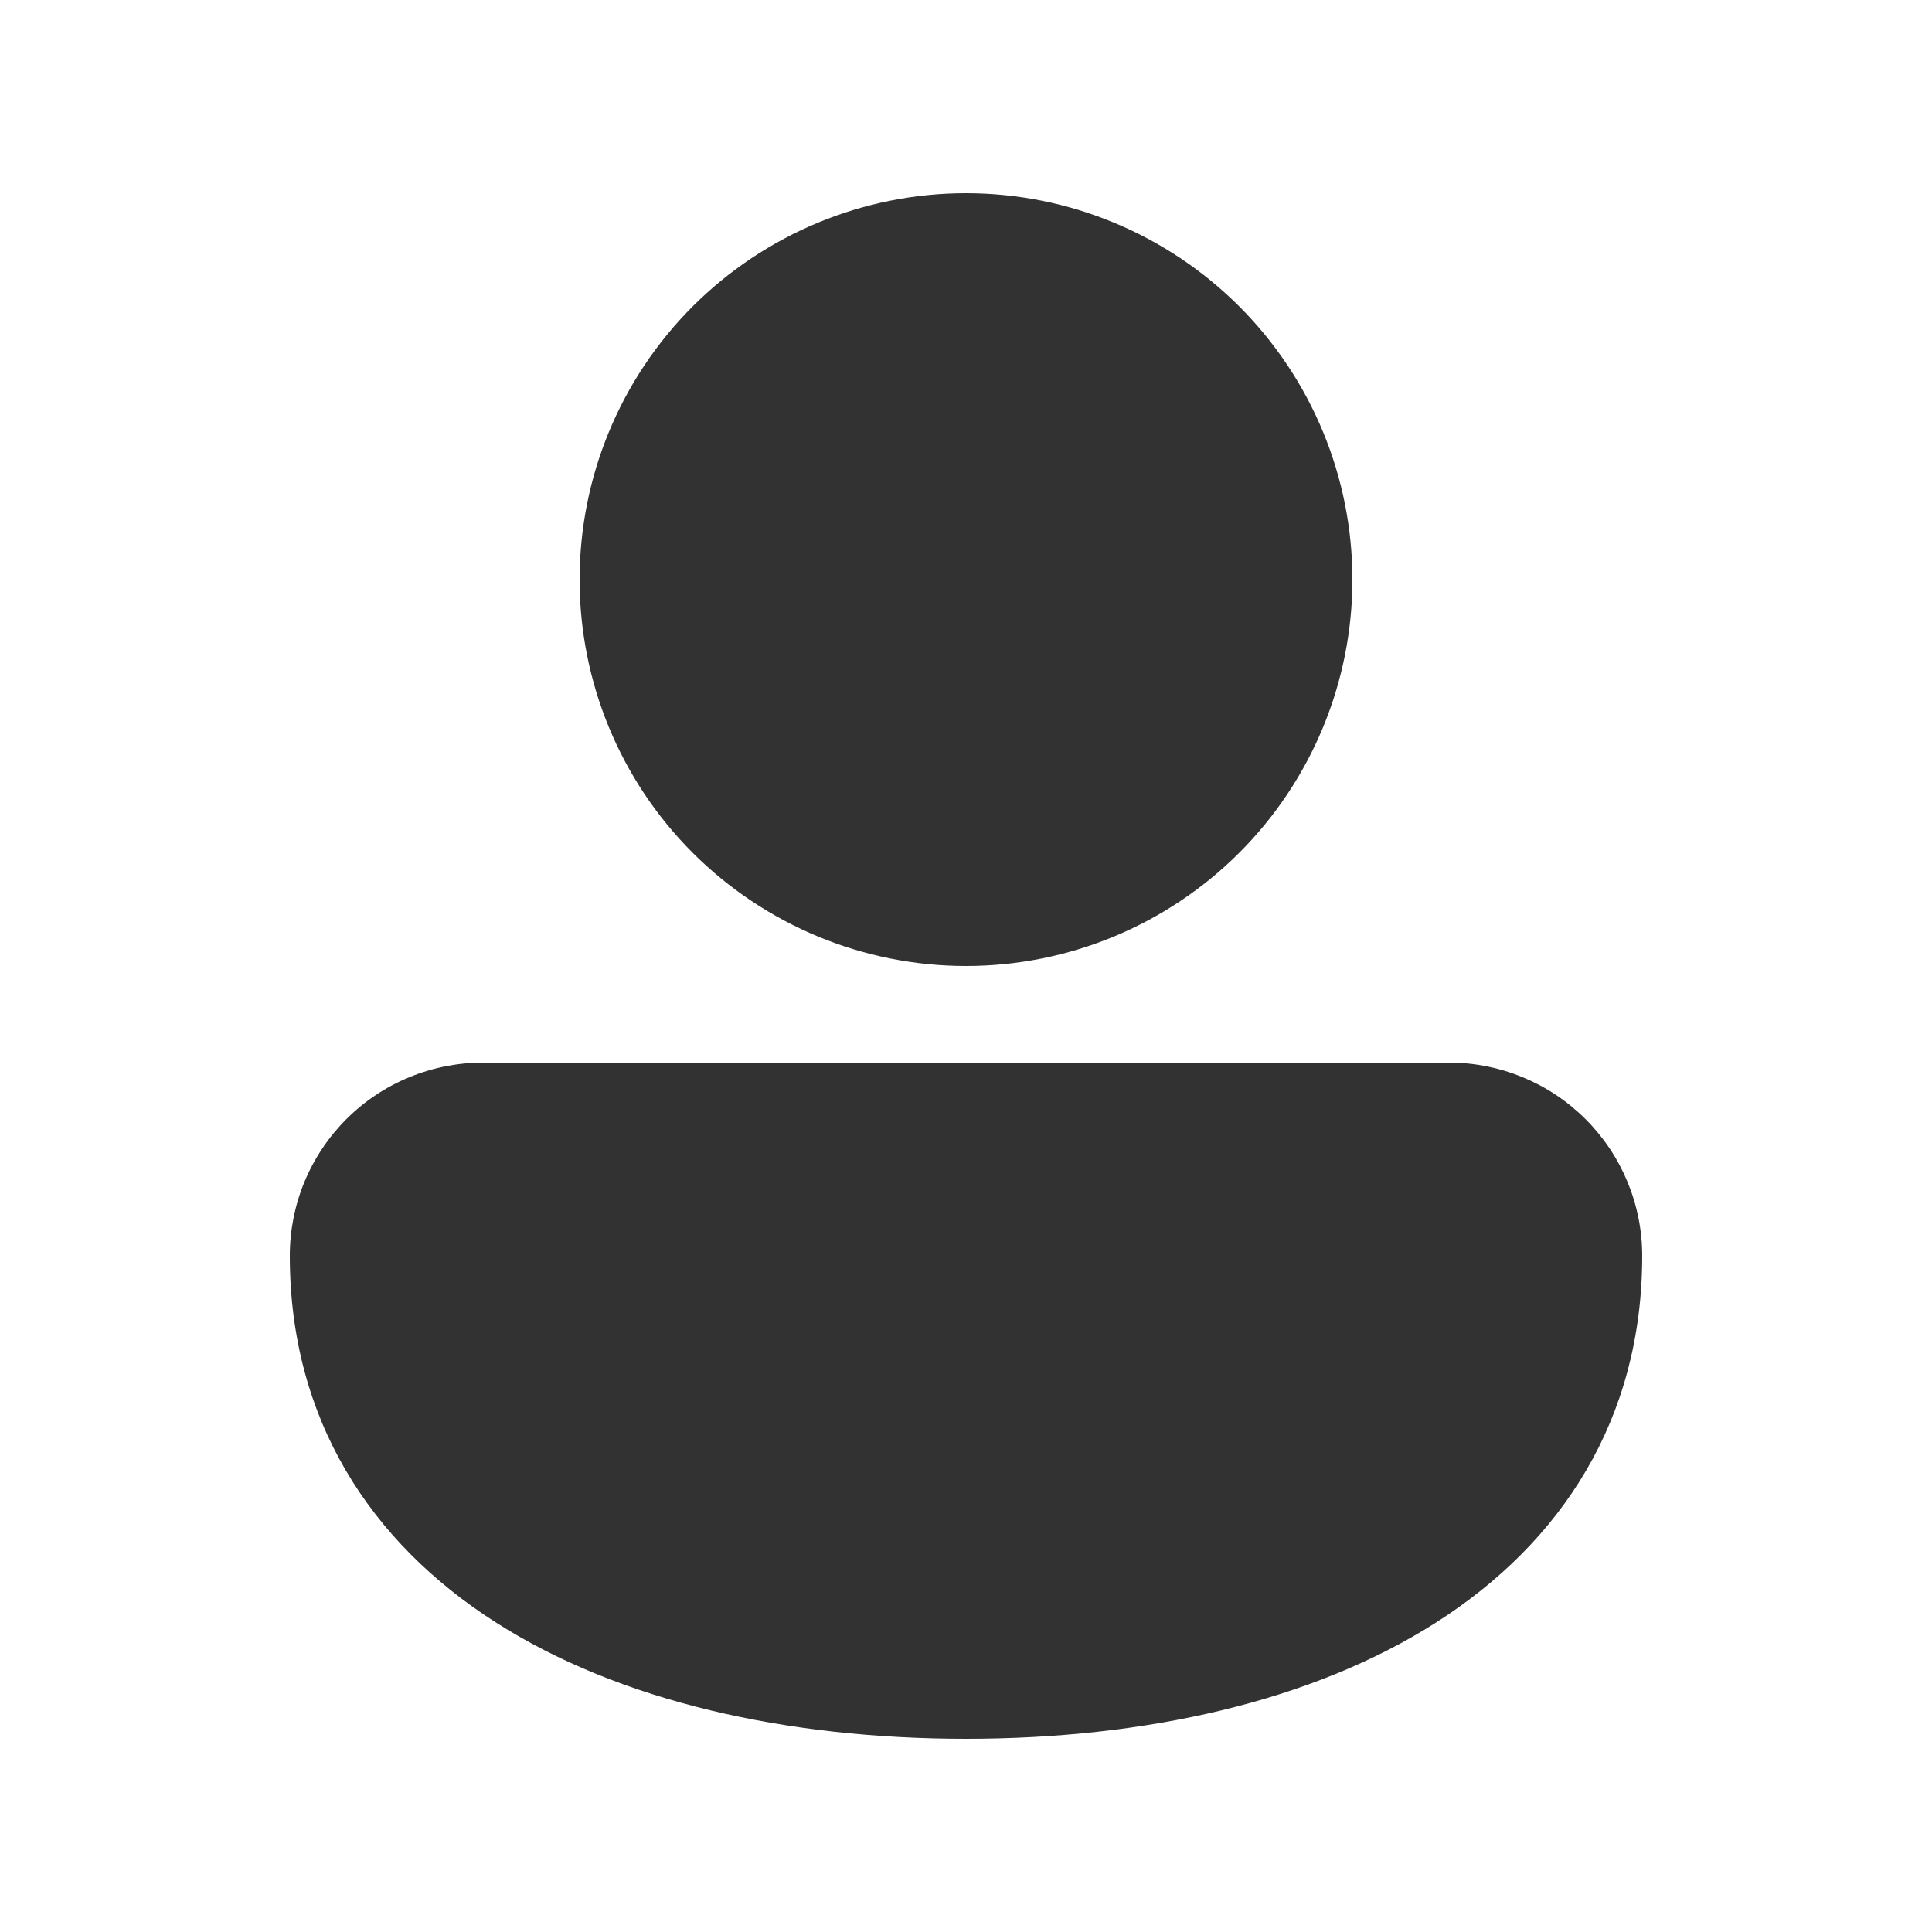
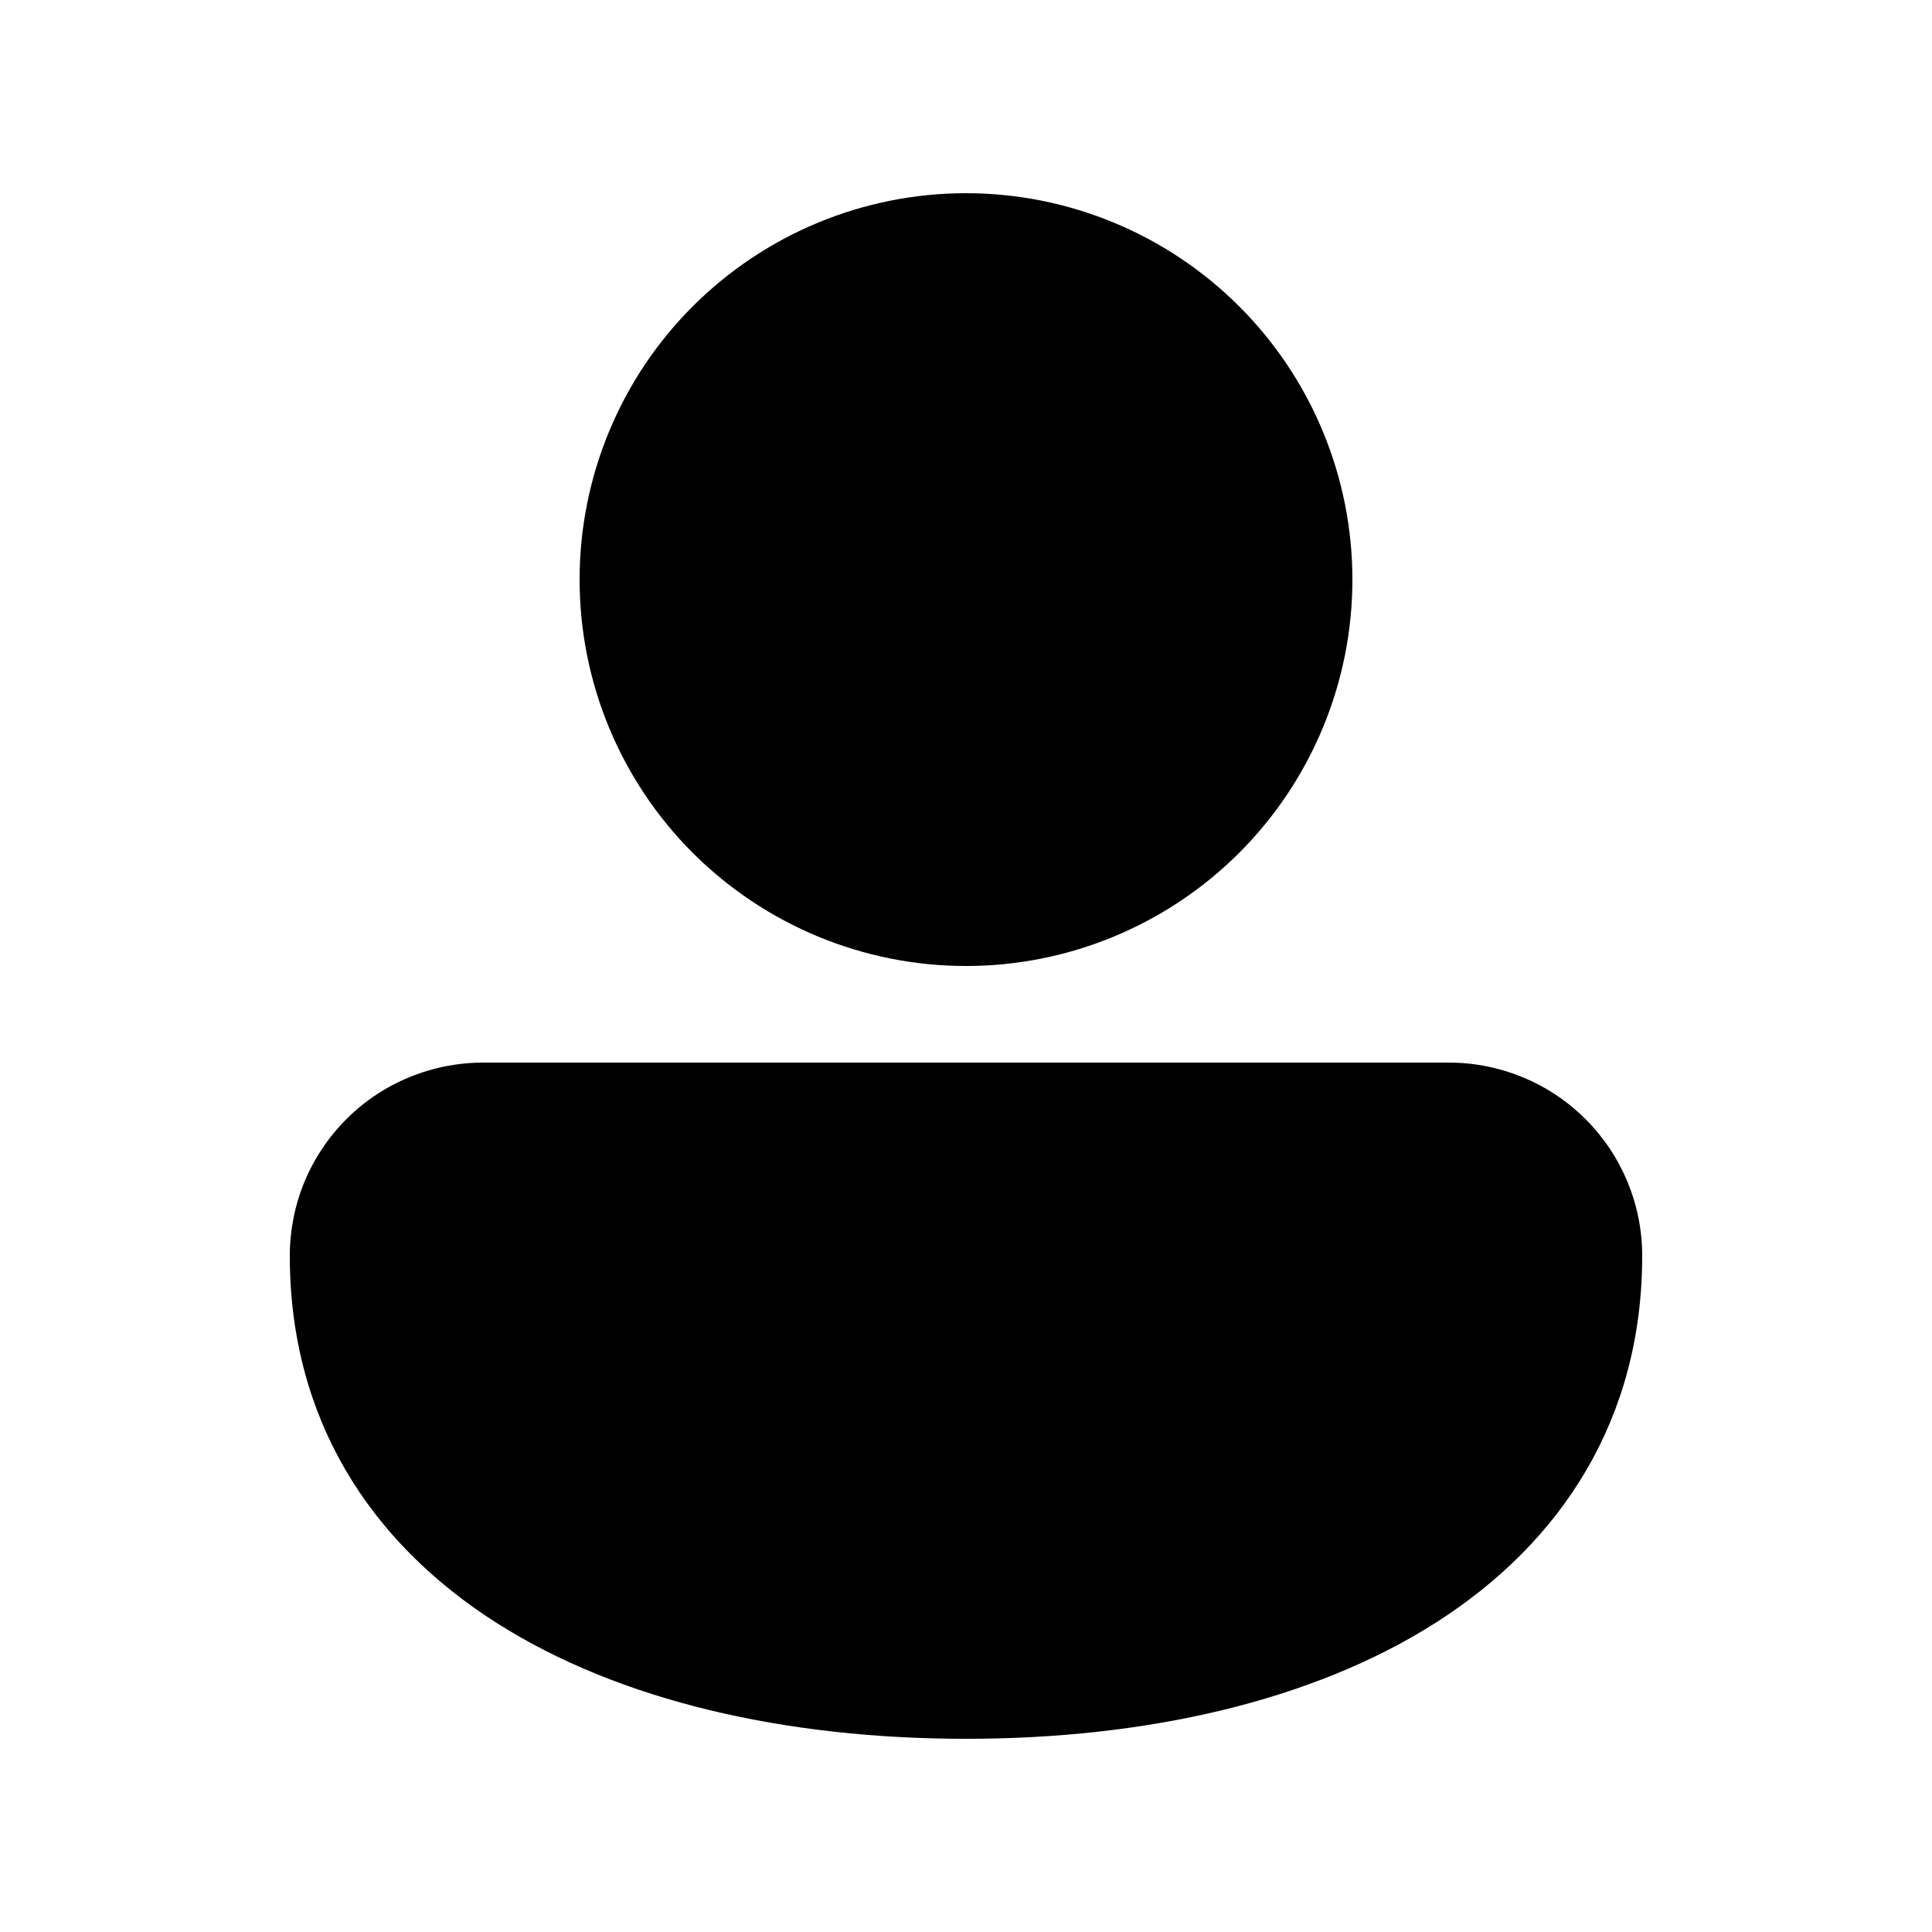
<svg xmlns="http://www.w3.org/2000/svg" width="24" height="24" viewBox="0 0 24 24" fill="none">
-   <path d="M12 2.4C10.727 2.4 9.506 2.906 8.605 3.806C7.705 4.706 7.2 5.927 7.2 7.2C7.2 8.473 7.705 9.694 8.605 10.594C9.506 11.494 10.727 12 12 12C13.273 12 14.493 11.494 15.394 10.594C16.294 9.694 16.8 8.473 16.8 7.2C16.8 5.927 16.294 4.706 15.394 3.806C14.493 2.906 13.273 2.4 12 2.4ZM6.01 13.2C5.694 13.199 5.381 13.26 5.089 13.38C4.796 13.499 4.53 13.676 4.306 13.899C4.082 14.122 3.905 14.387 3.783 14.679C3.662 14.971 3.6 15.284 3.6 15.6C3.6 17.629 4.599 19.159 6.162 20.156C7.7 21.137 9.774 21.6 12 21.6C14.226 21.6 16.299 21.137 17.838 20.156C19.4 19.16 20.4 17.628 20.4 15.6C20.4 14.963 20.147 14.353 19.697 13.903C19.247 13.453 18.636 13.2 18 13.2H6.01Z" fill="#323232" />
+   <path d="M12 2.4C10.727 2.4 9.506 2.906 8.605 3.806C7.705 4.706 7.2 5.927 7.2 7.2C7.2 8.473 7.705 9.694 8.605 10.594C9.506 11.494 10.727 12 12 12C13.273 12 14.493 11.494 15.394 10.594C16.294 9.694 16.8 8.473 16.8 7.2C16.8 5.927 16.294 4.706 15.394 3.806C14.493 2.906 13.273 2.4 12 2.4ZM6.01 13.2C5.694 13.199 5.381 13.26 5.089 13.38C4.796 13.499 4.53 13.676 4.306 13.899C4.082 14.122 3.905 14.387 3.783 14.679C3.662 14.971 3.6 15.284 3.6 15.6C3.6 17.629 4.599 19.159 6.162 20.156C7.7 21.137 9.774 21.6 12 21.6C14.226 21.6 16.299 21.137 17.838 20.156C19.4 19.16 20.4 17.628 20.4 15.6C20.4 14.963 20.147 14.353 19.697 13.903C19.247 13.453 18.636 13.2 18 13.2H6.01Z" fill="currentColor" />
</svg>
